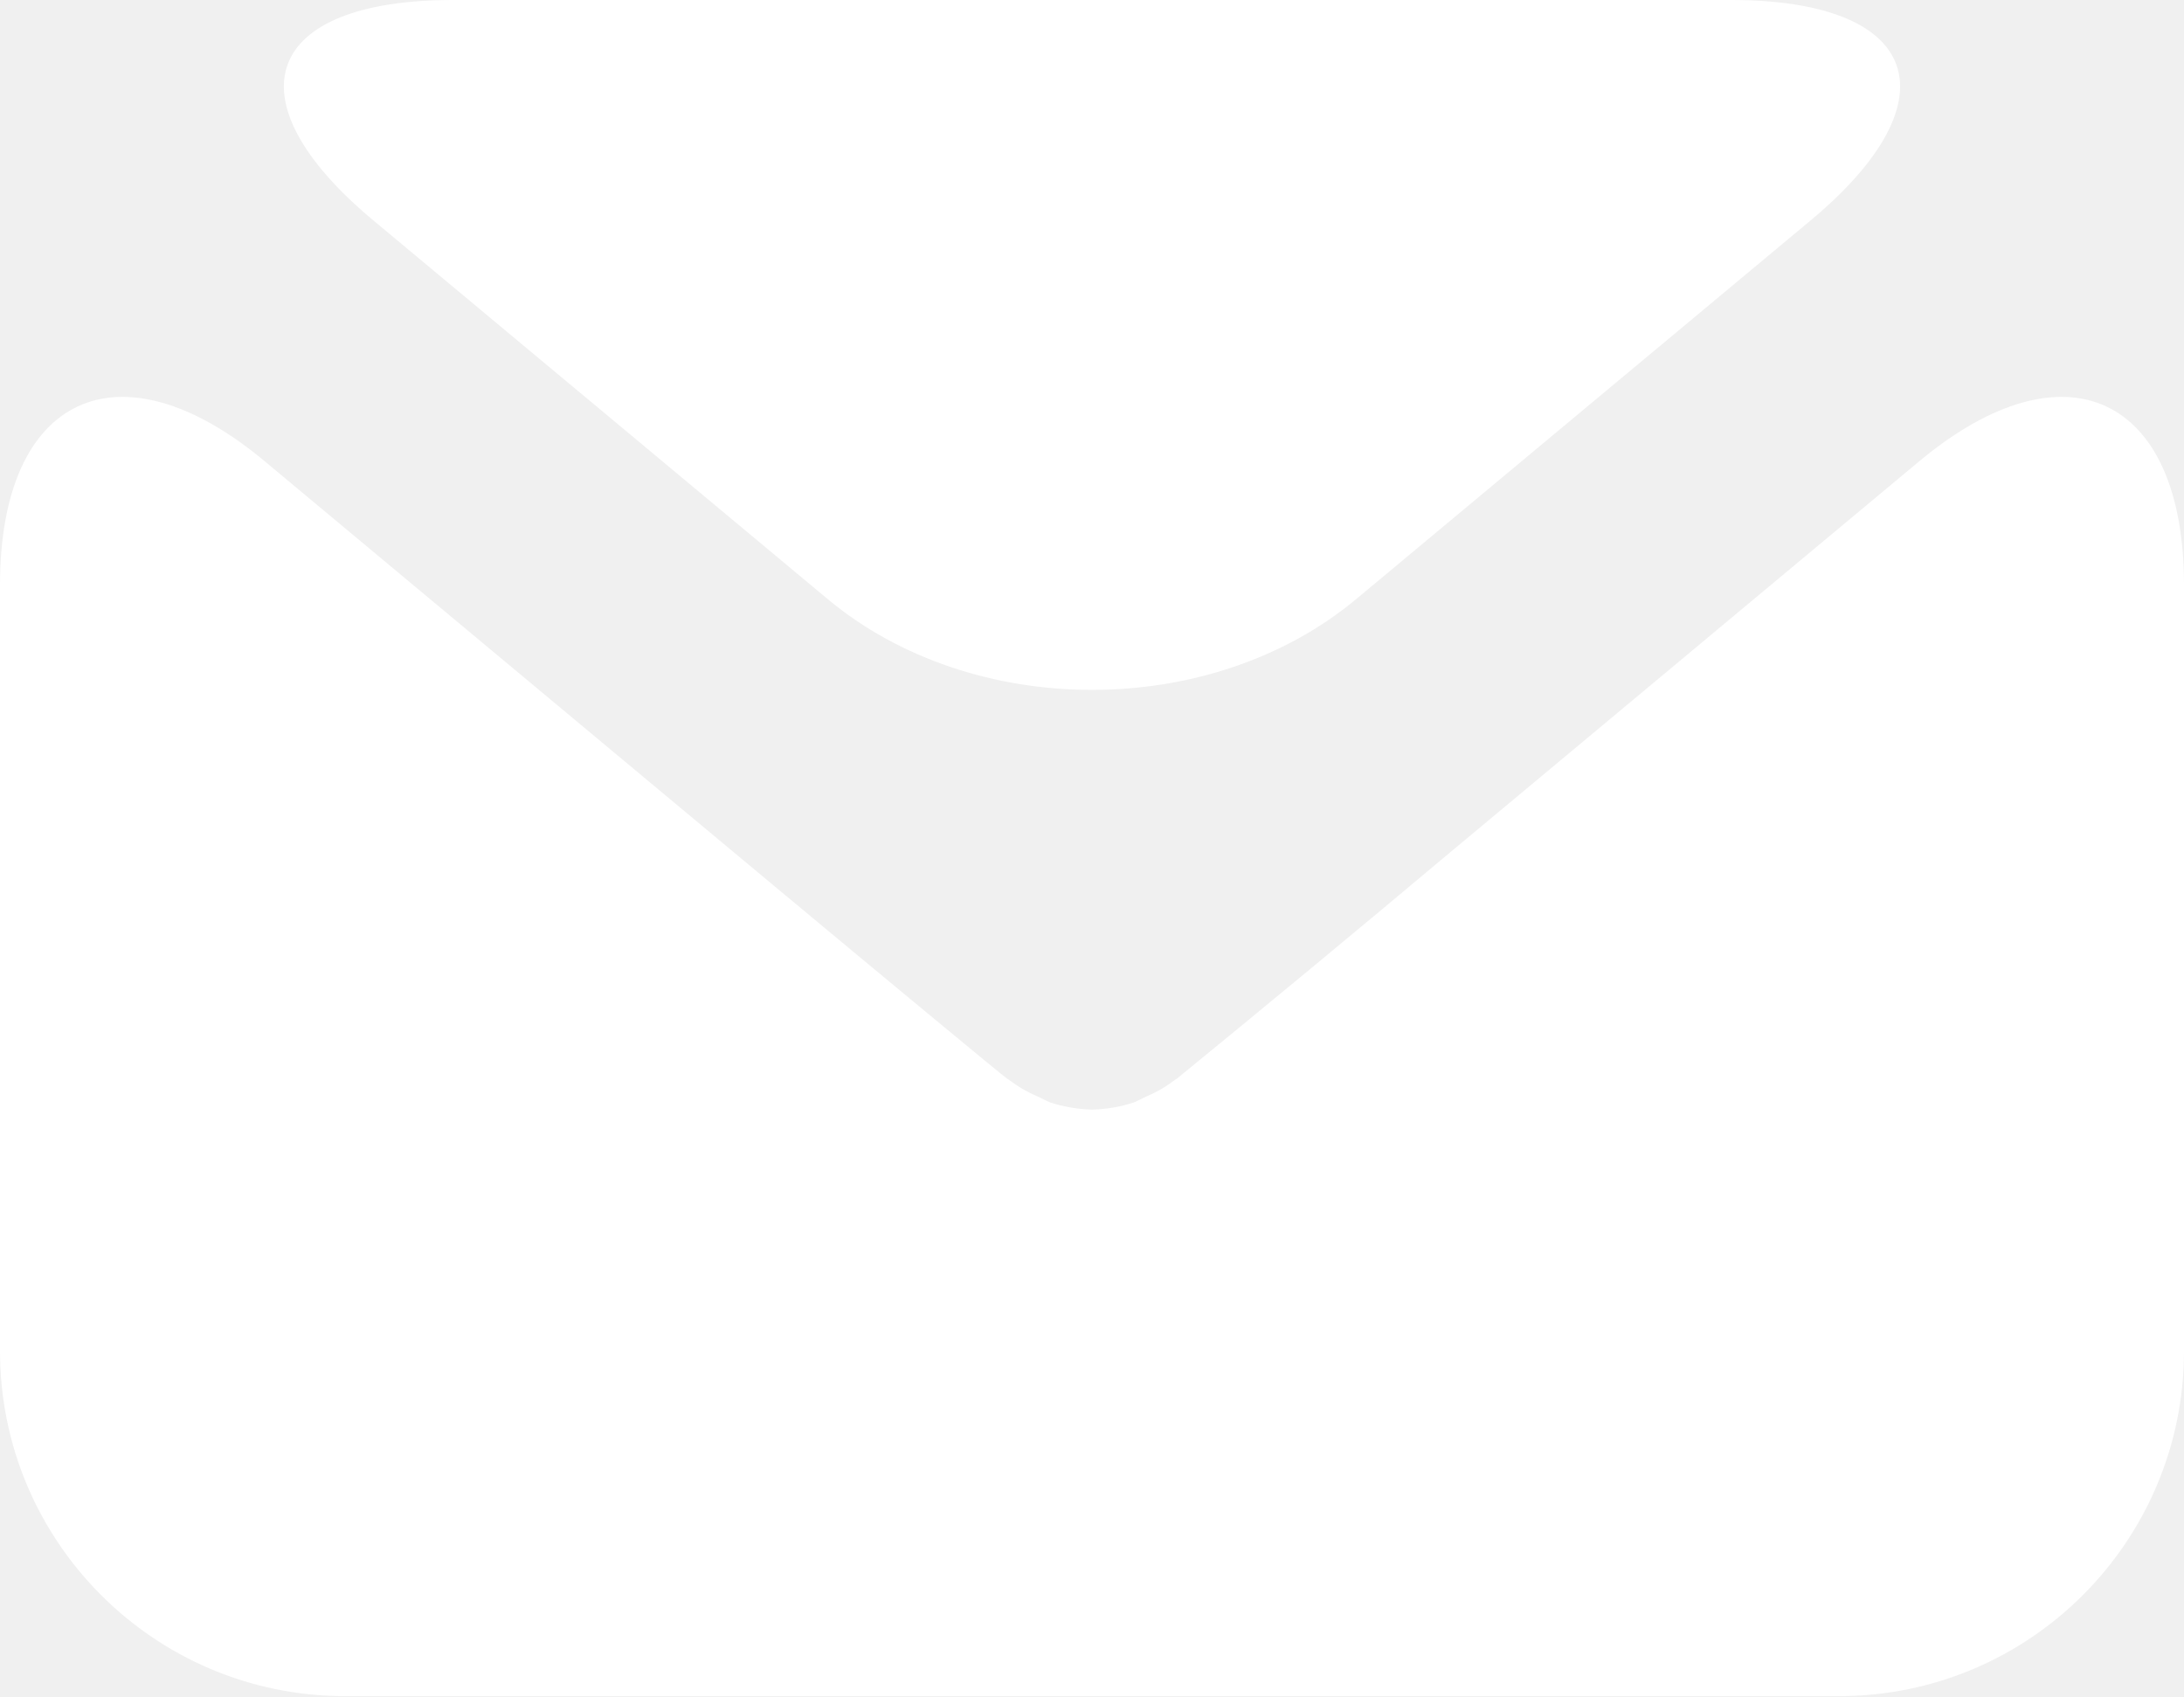
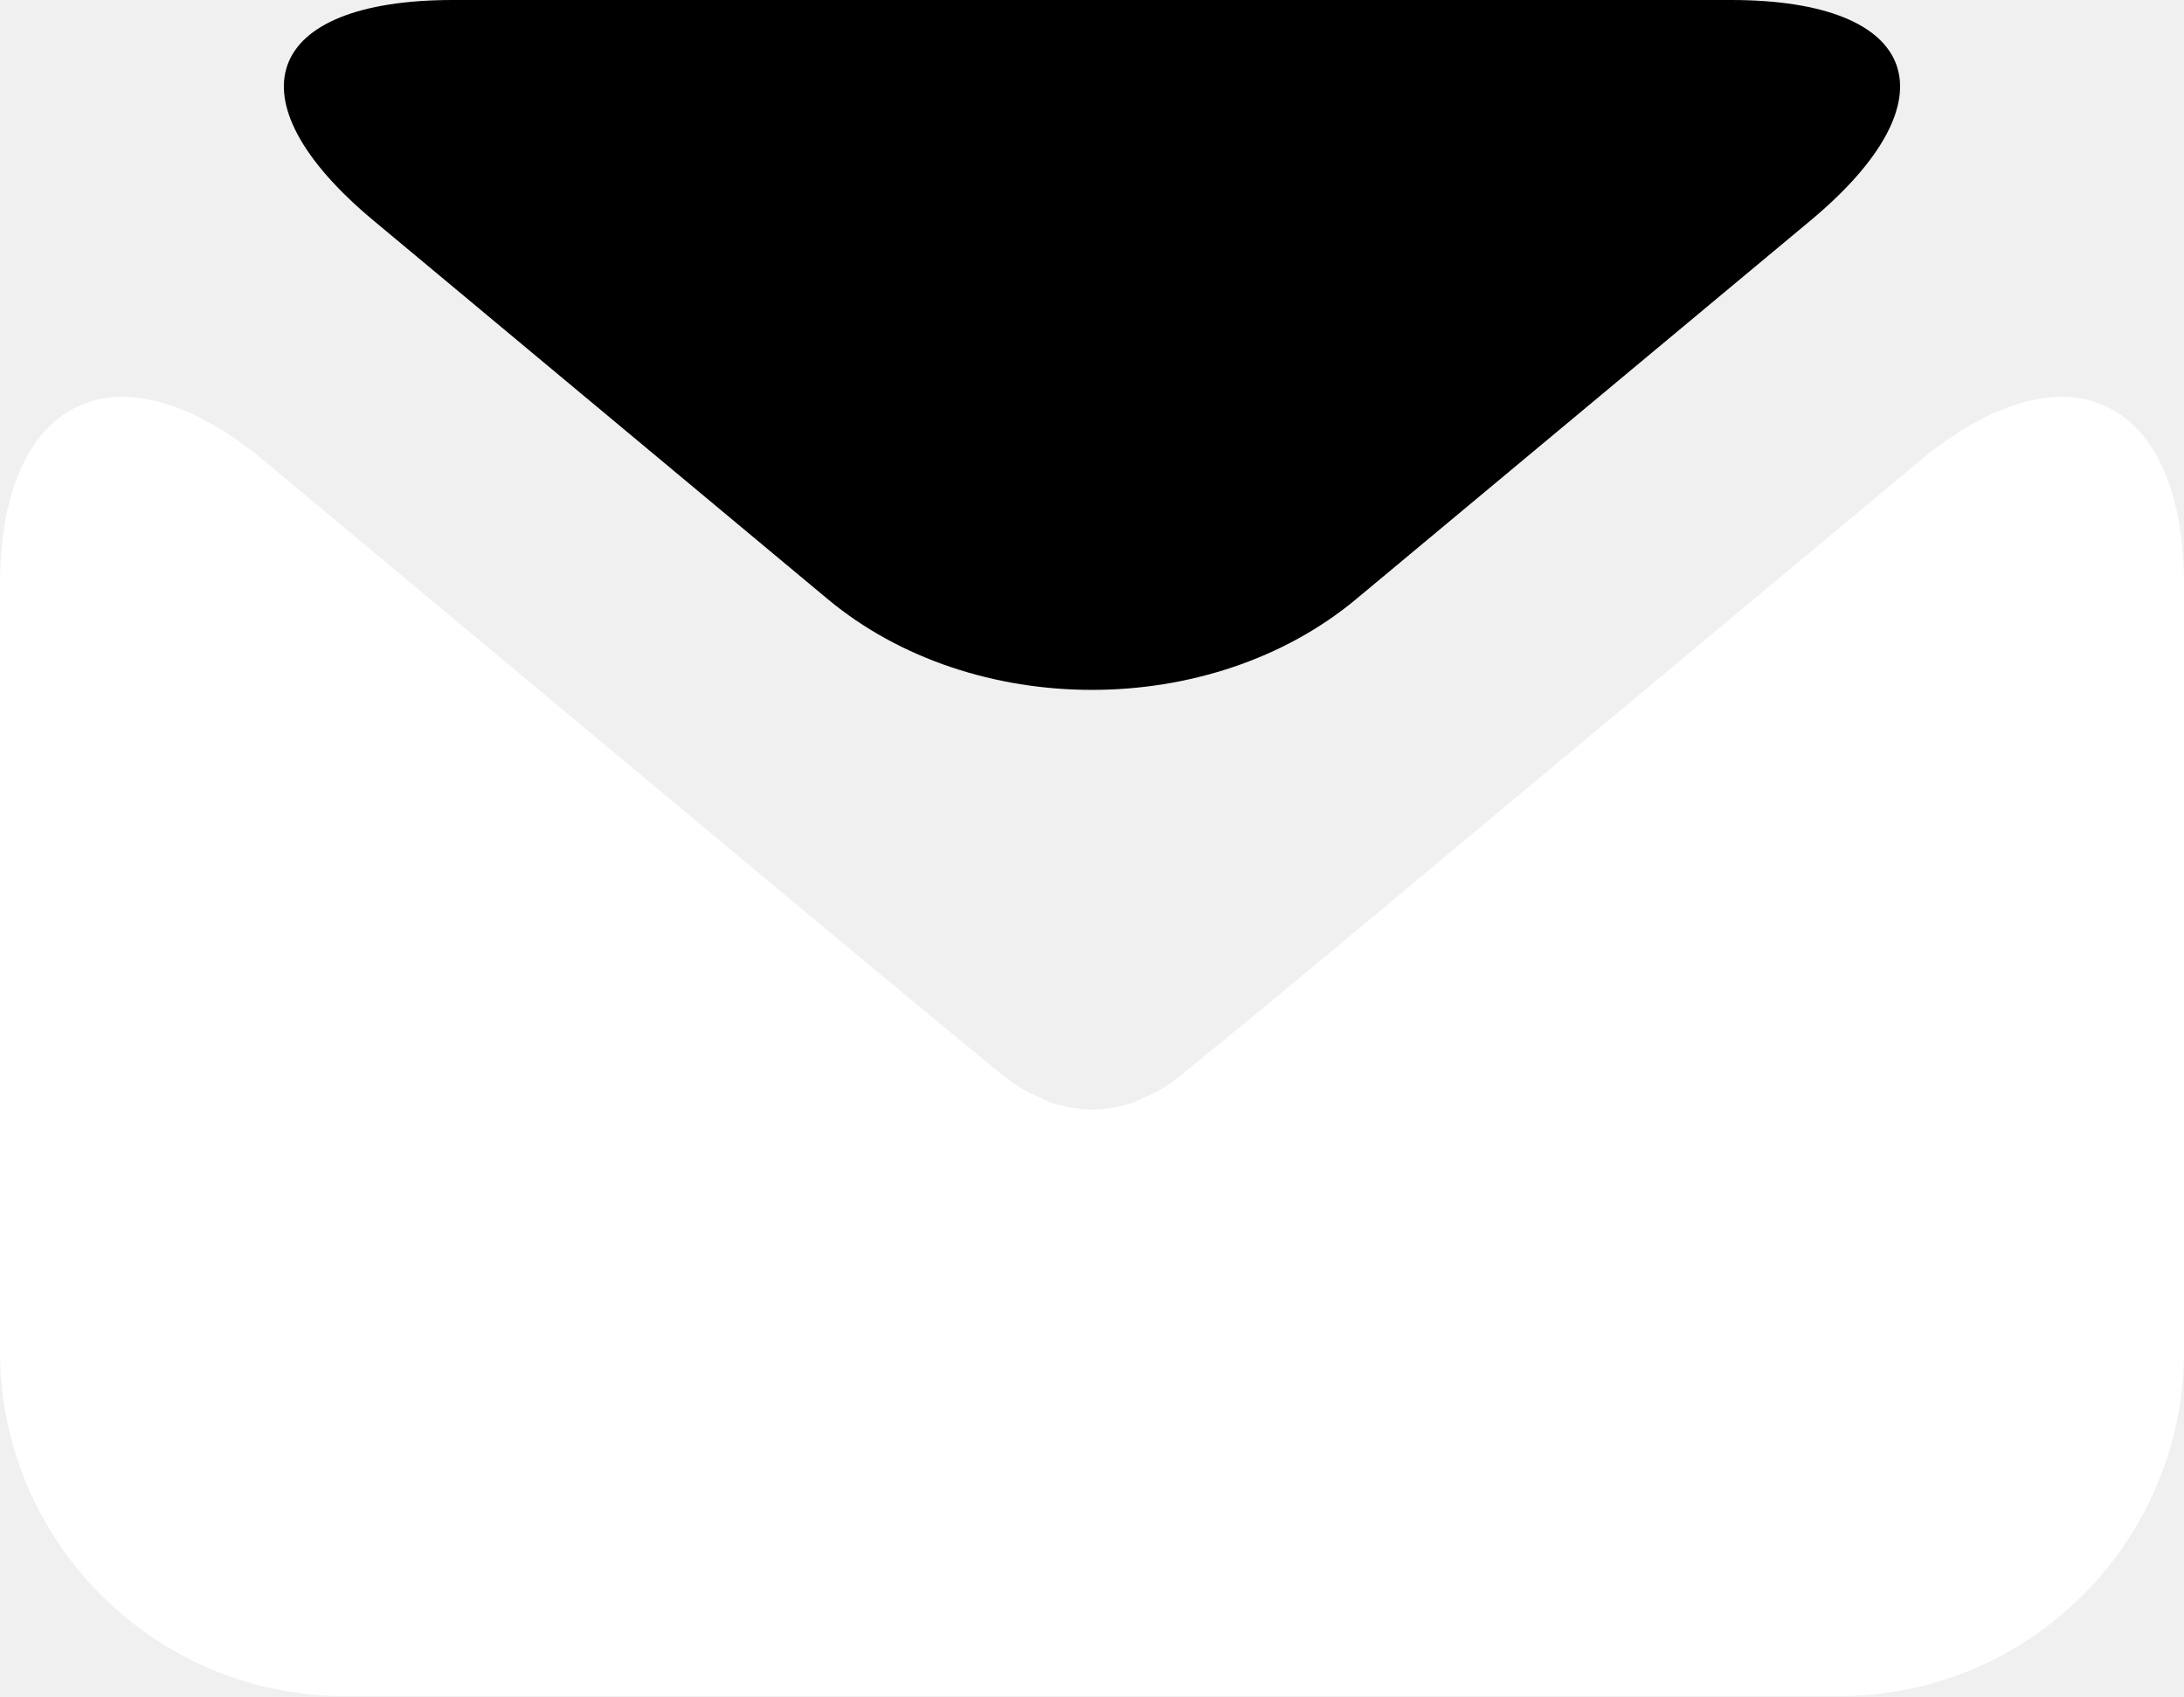
<svg xmlns="http://www.w3.org/2000/svg" width="17.988" height="13.966">
-   <path fill="#FFF" d="M14.914 1.814C16.111.816 15.816 0 14.257 0H3.731c-1.56 0-1.854.816-.657 1.814l3.742 3.118c1.197.998 3.158.998 4.355 0l3.743-3.118z" />
+   <path fill="#000000" d="M14.914 1.814C16.111.816 15.816 0 14.257 0H3.731c-1.56 0-1.854.816-.657 1.814l3.742 3.118c1.197.998 3.158.998 4.355 0l3.743-3.118z" />
  <path fill="#FFF" d="M11.913 7.044A209.809 209.809 0 0 1 9.695 8.88l-.02.013a1.048 1.048 0 0 1-.235.136c-.033.015-.066.034-.1.048a1.18 1.18 0 0 1-.335.059l-.01.001h-.002l-.01-.001a1.216 1.216 0 0 1-.335-.059c-.034-.014-.068-.033-.1-.048a1.07 1.07 0 0 1-.235-.136l-.02-.013c-.022-.012-1.02-.838-2.218-1.836L2.178 3.796C.979 2.798 0 3.257 0 4.816v6.315a2.842 2.842 0 0 0 2.835 2.835h12.318a2.842 2.842 0 0 0 2.835-2.835V4.816c0-1.559-.979-2.018-2.178-1.02l-3.897 3.248z" />
</svg>
